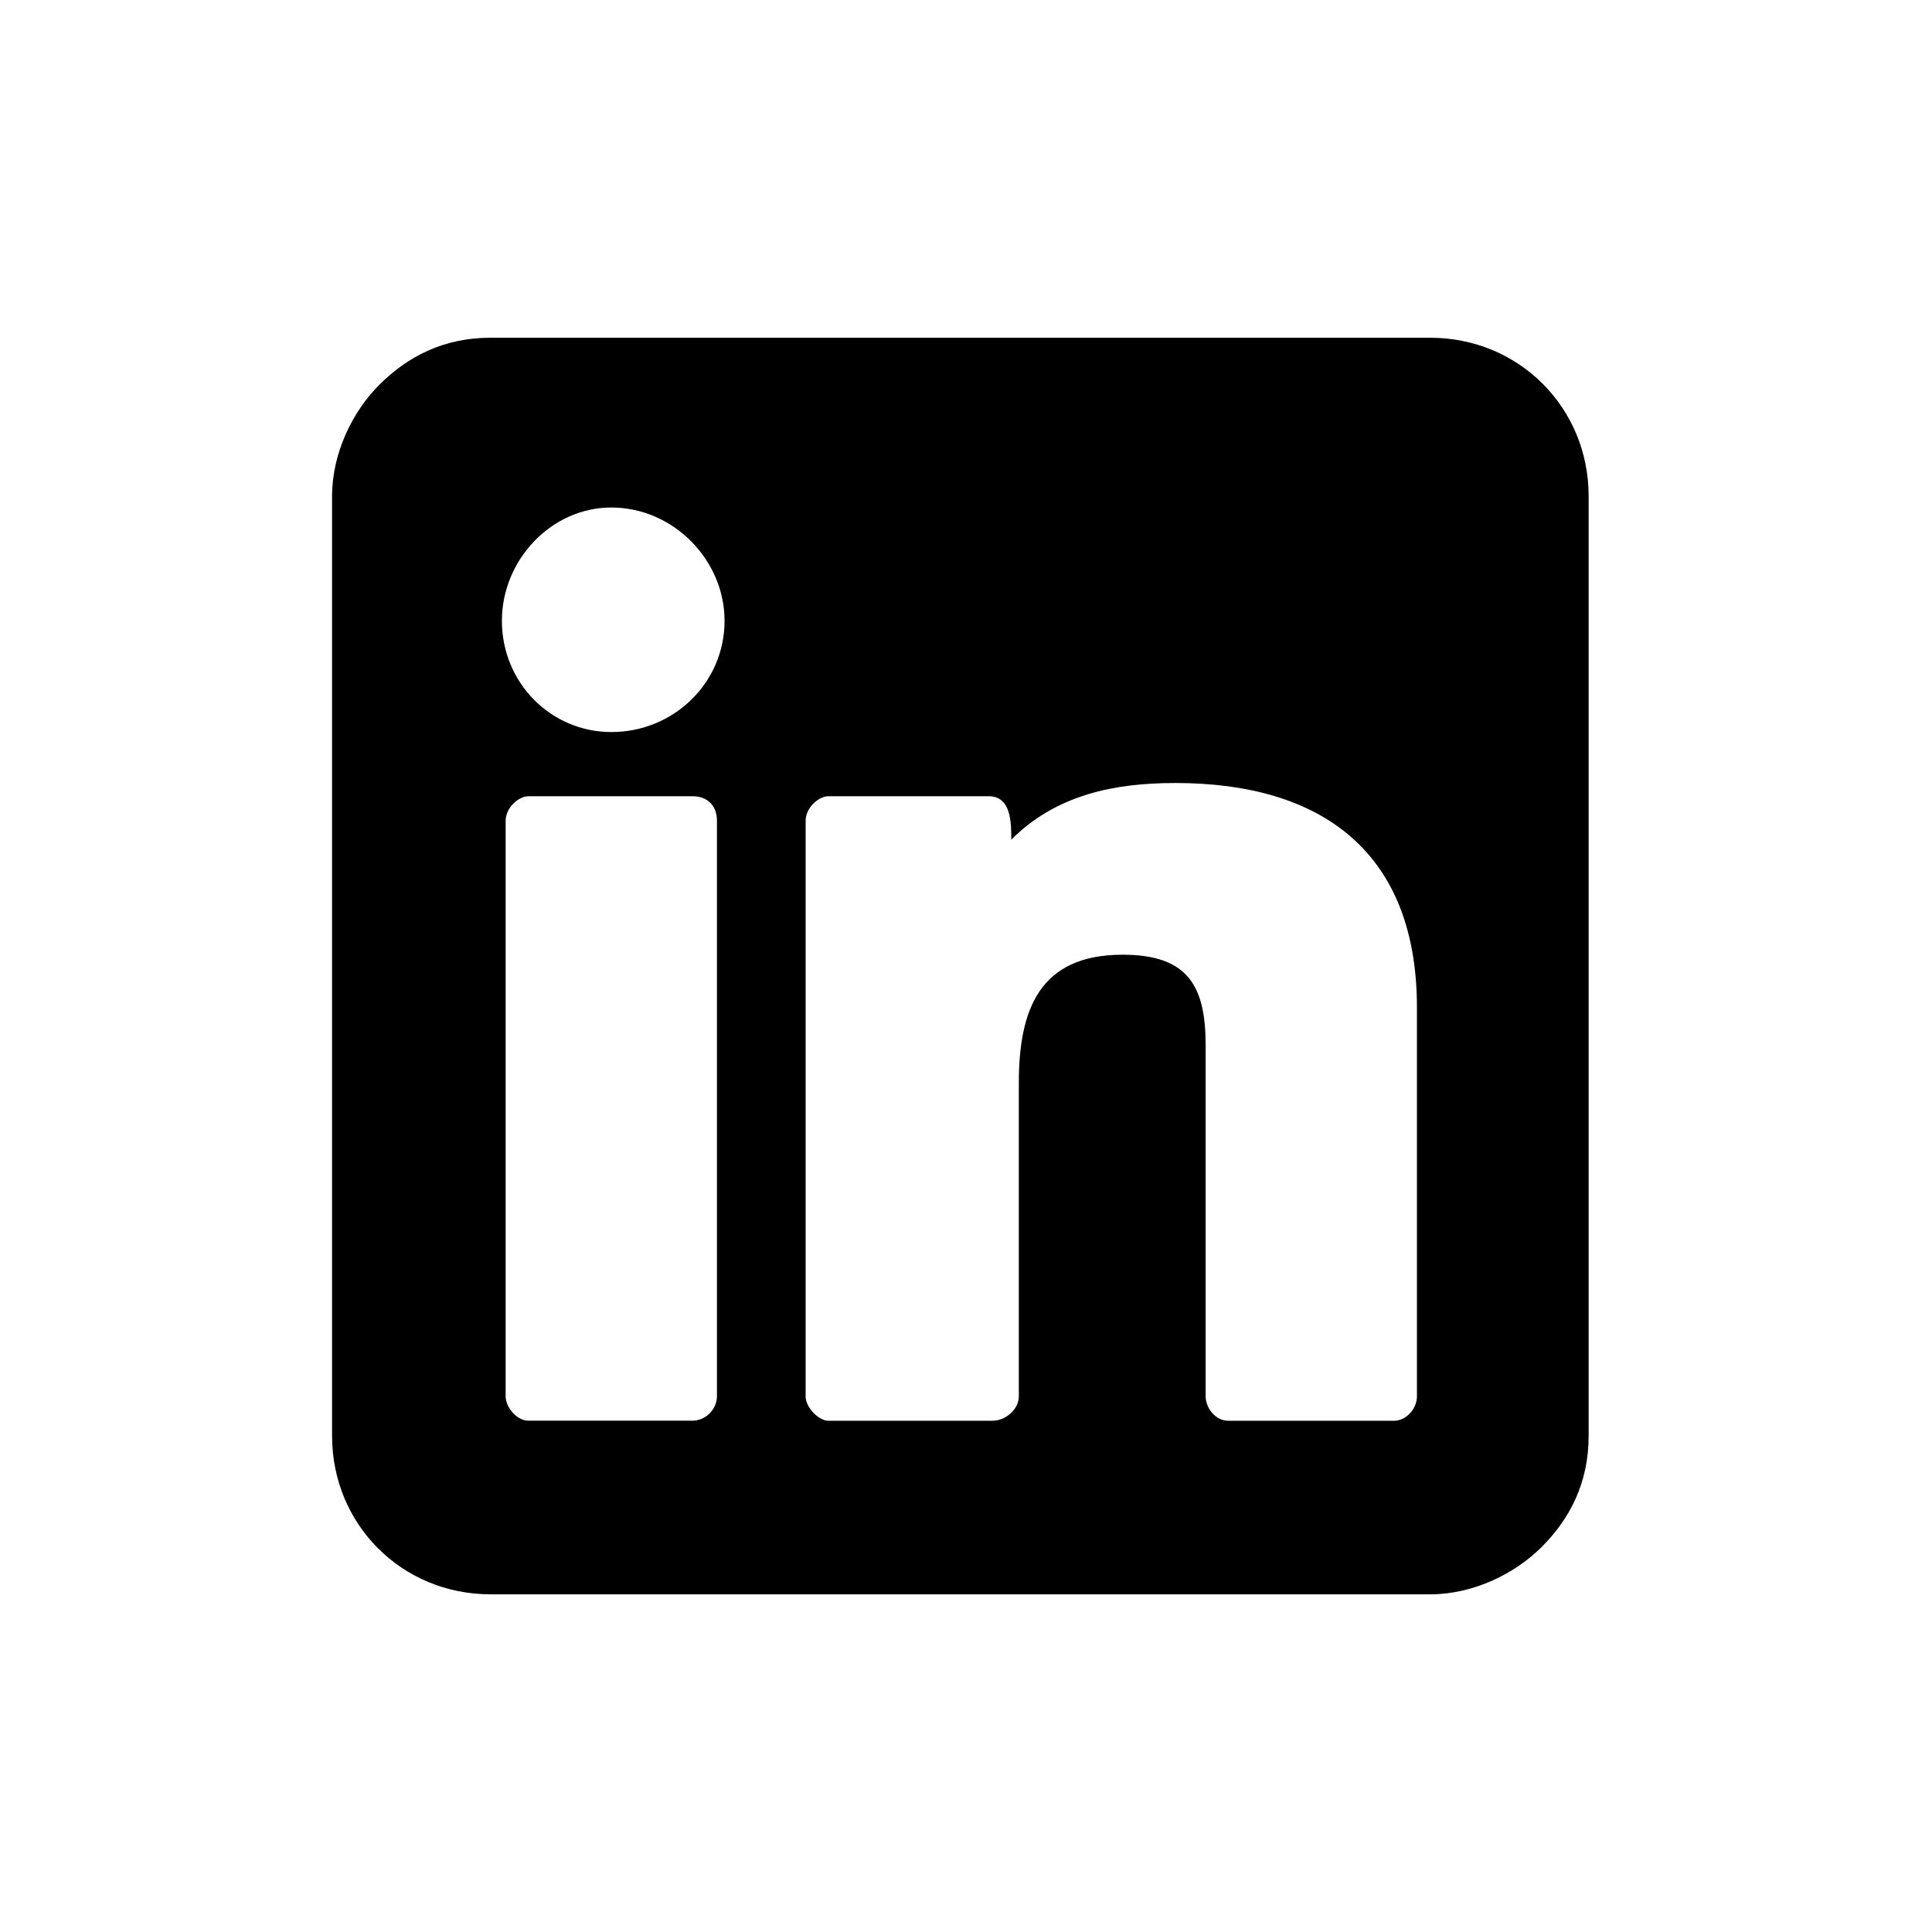
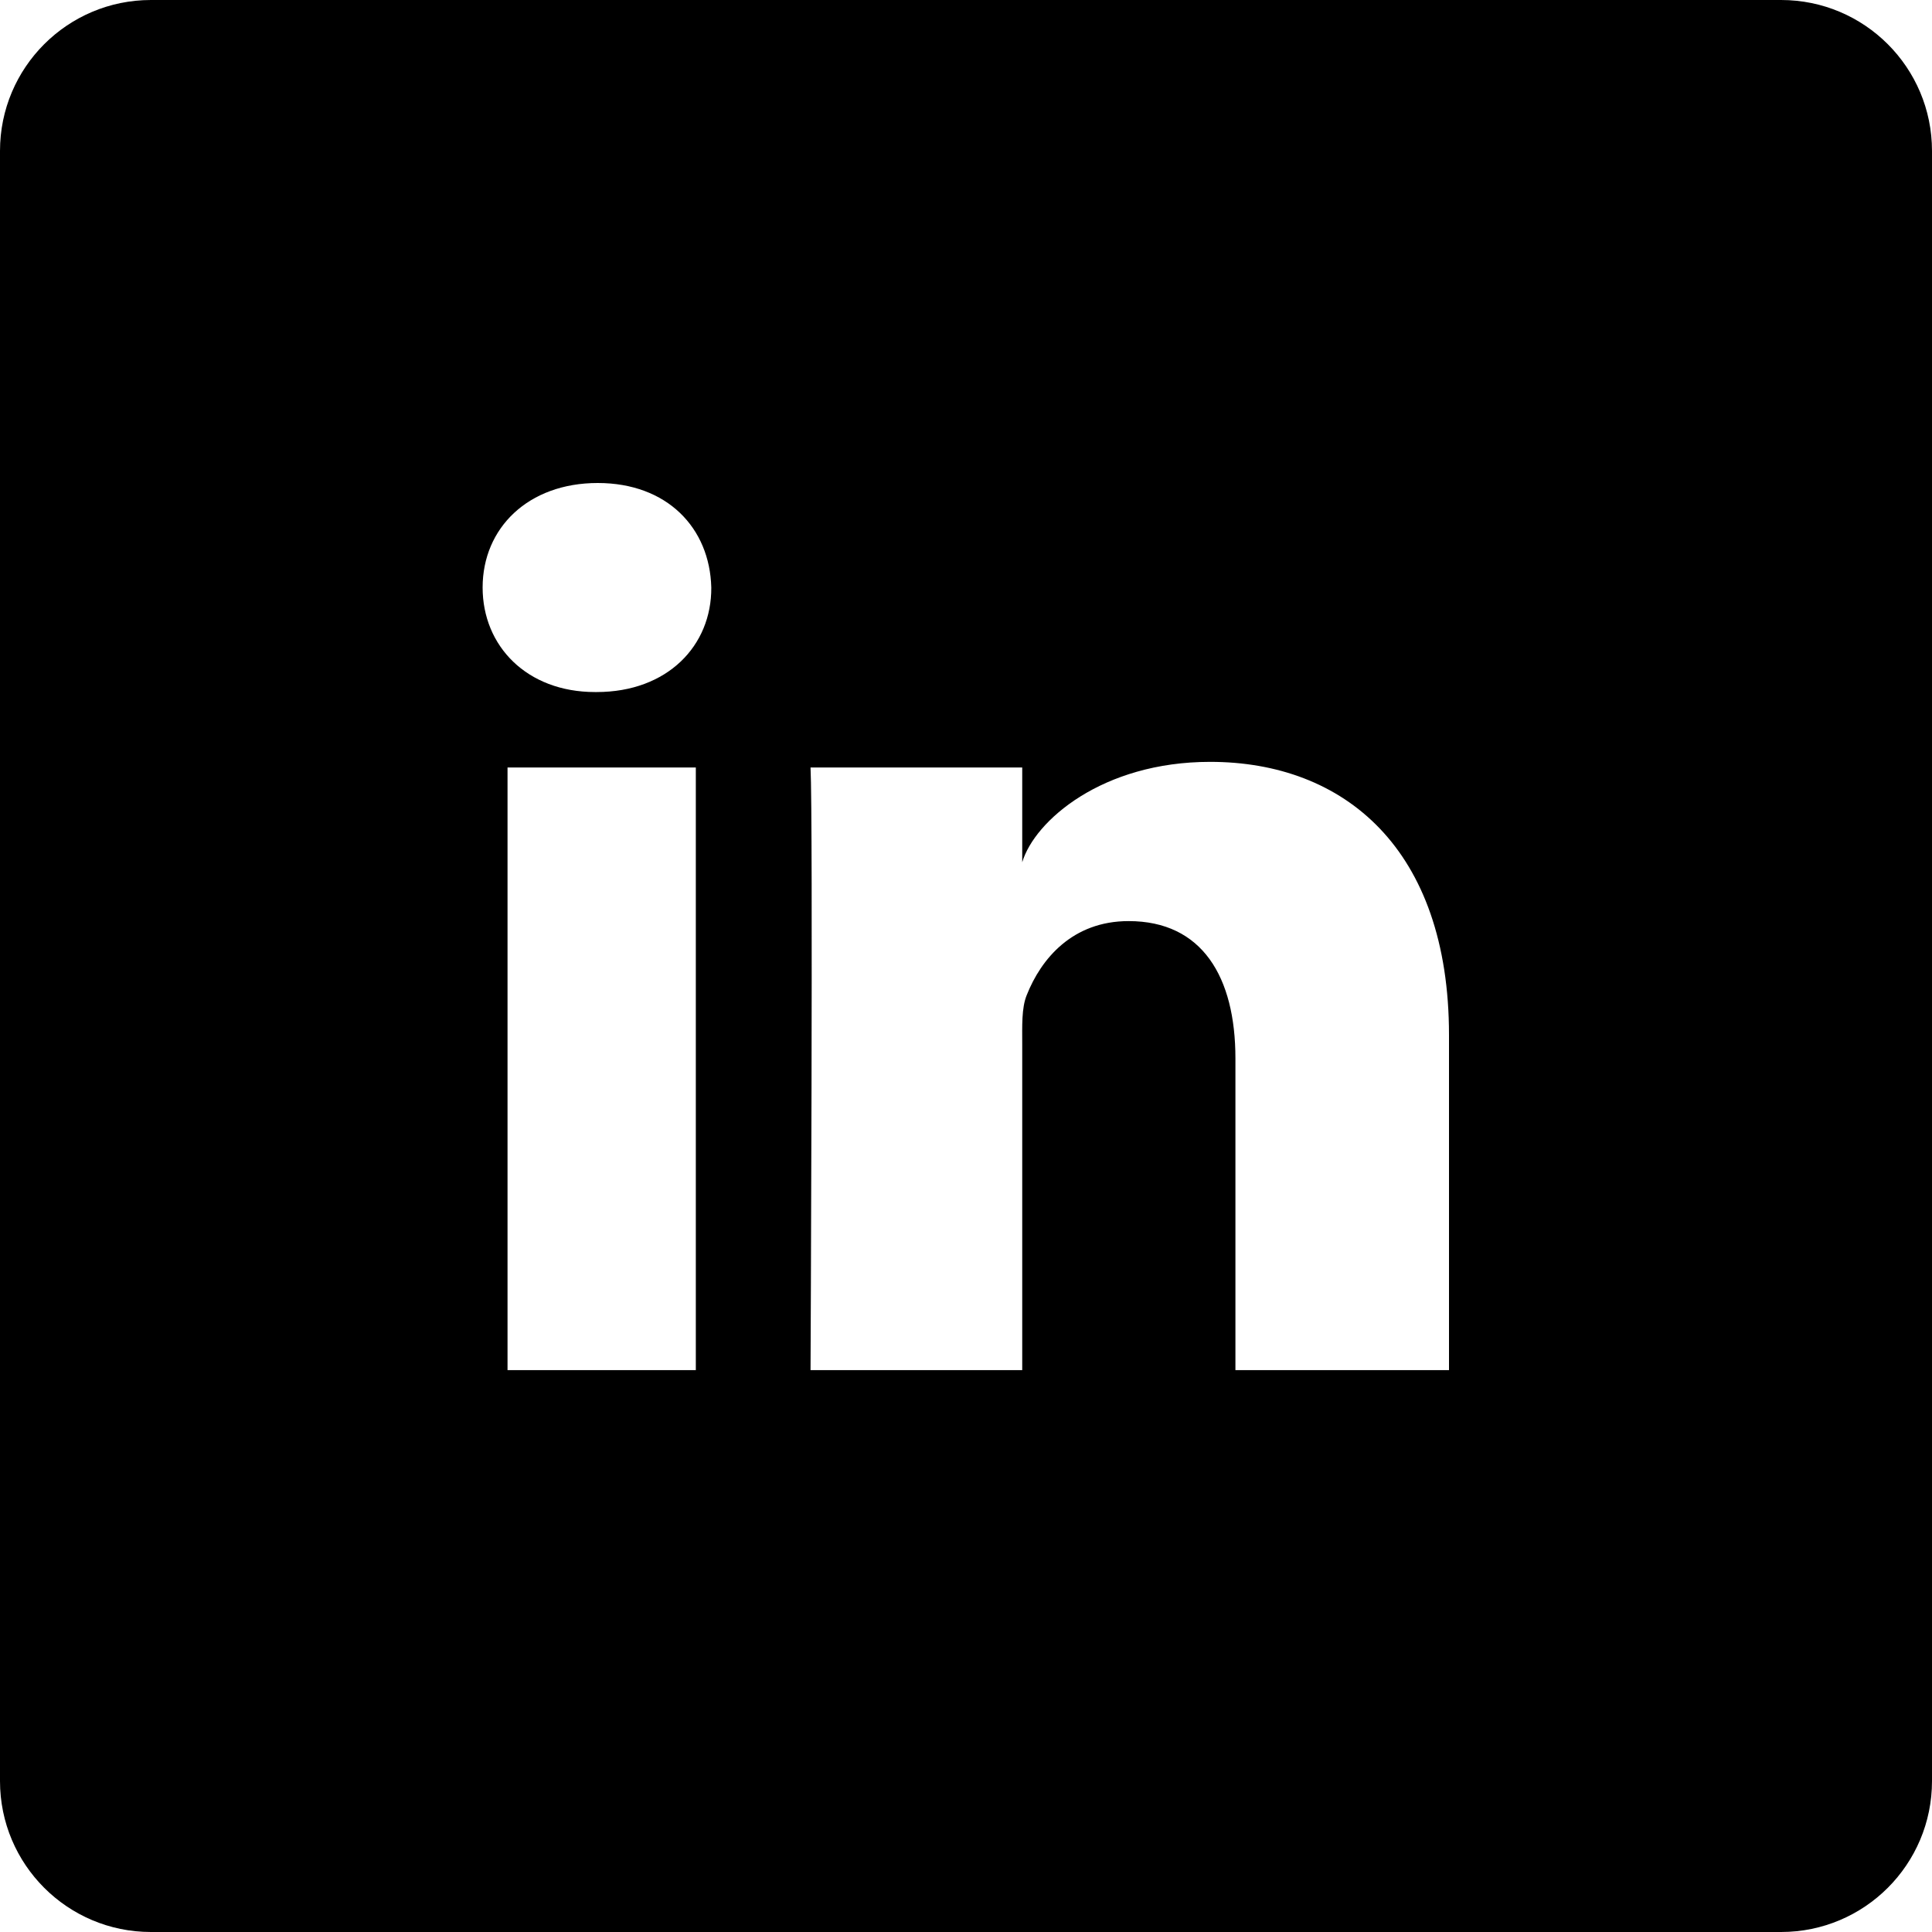
- <svg xmlns="http://www.w3.org/2000/svg" fill="#000000" width="800px" height="800px" viewBox="-5.5 0 32 32" version="1.1">
-   <path d="M0 8.219v15.563c0 1.469 1.156 2.625 2.625 2.625h15.563c0.719 0 1.406-0.344 1.844-0.781 0.469-0.469 0.781-1.063 0.781-1.844v-15.563c0-1.469-1.156-2.625-2.625-2.625h-15.563c-0.781 0-1.375 0.313-1.844 0.781-0.438 0.438-0.781 1.125-0.781 1.844zM2.813 10.281c0-1 0.813-1.875 1.813-1.875 1.031 0 1.875 0.875 1.875 1.875 0 1.031-0.844 1.844-1.875 1.844-1 0-1.813-0.813-1.813-1.844zM7.844 23.125v-9.531c0-0.219 0.219-0.406 0.375-0.406h2.656c0.375 0 0.375 0.438 0.375 0.719 0.75-0.75 1.719-0.938 2.719-0.938 2.438 0 4 1.156 4 3.719v6.438c0 0.219-0.188 0.406-0.375 0.406h-2.75c-0.219 0-0.375-0.219-0.375-0.406v-5.813c0-0.969-0.281-1.5-1.375-1.5-1.375 0-1.719 0.906-1.719 2.125v5.188c0 0.219-0.219 0.406-0.438 0.406h-2.719c-0.156 0-0.375-0.219-0.375-0.406zM2.875 23.125v-9.531c0-0.219 0.219-0.406 0.375-0.406h2.719c0.25 0 0.406 0.156 0.406 0.406v9.531c0 0.219-0.188 0.406-0.406 0.406h-2.719c-0.188 0-0.375-0.219-0.375-0.406z" />
+ <svg xmlns="http://www.w3.org/2000/svg" fill="#000000" height="800px" width="800px" version="1.1" id="Layer_1" viewBox="-143 145 512 512" xml:space="preserve">
+   <path d="M329,145h-432c-22.1,0-40,17.9-40,40v432c0,22.1,17.9,40,40,40h432c22.1,0,40-17.9,40-40V185C369,162.9,351.1,145,329,145z   M41.4,508.1H-8.5V348.4h49.9V508.1z M15.1,328.4h-0.4c-18.1,0-29.8-12.2-29.8-27.7c0-15.8,12.1-27.7,30.5-27.7  c18.4,0,29.7,11.9,30.1,27.7C45.6,316.1,33.9,328.4,15.1,328.4z M241,508.1h-56.6v-82.6c0-21.6-8.8-36.4-28.3-36.4  c-14.9,0-23.2,10-27,19.6c-1.4,3.4-1.2,8.2-1.2,13.1v86.3H71.8c0,0,0.7-146.4,0-159.7h56.1v25.1c3.3-11,21.2-26.6,49.8-26.6  c35.5,0,63.3,23,63.3,72.4V508.1z" />
</svg>
